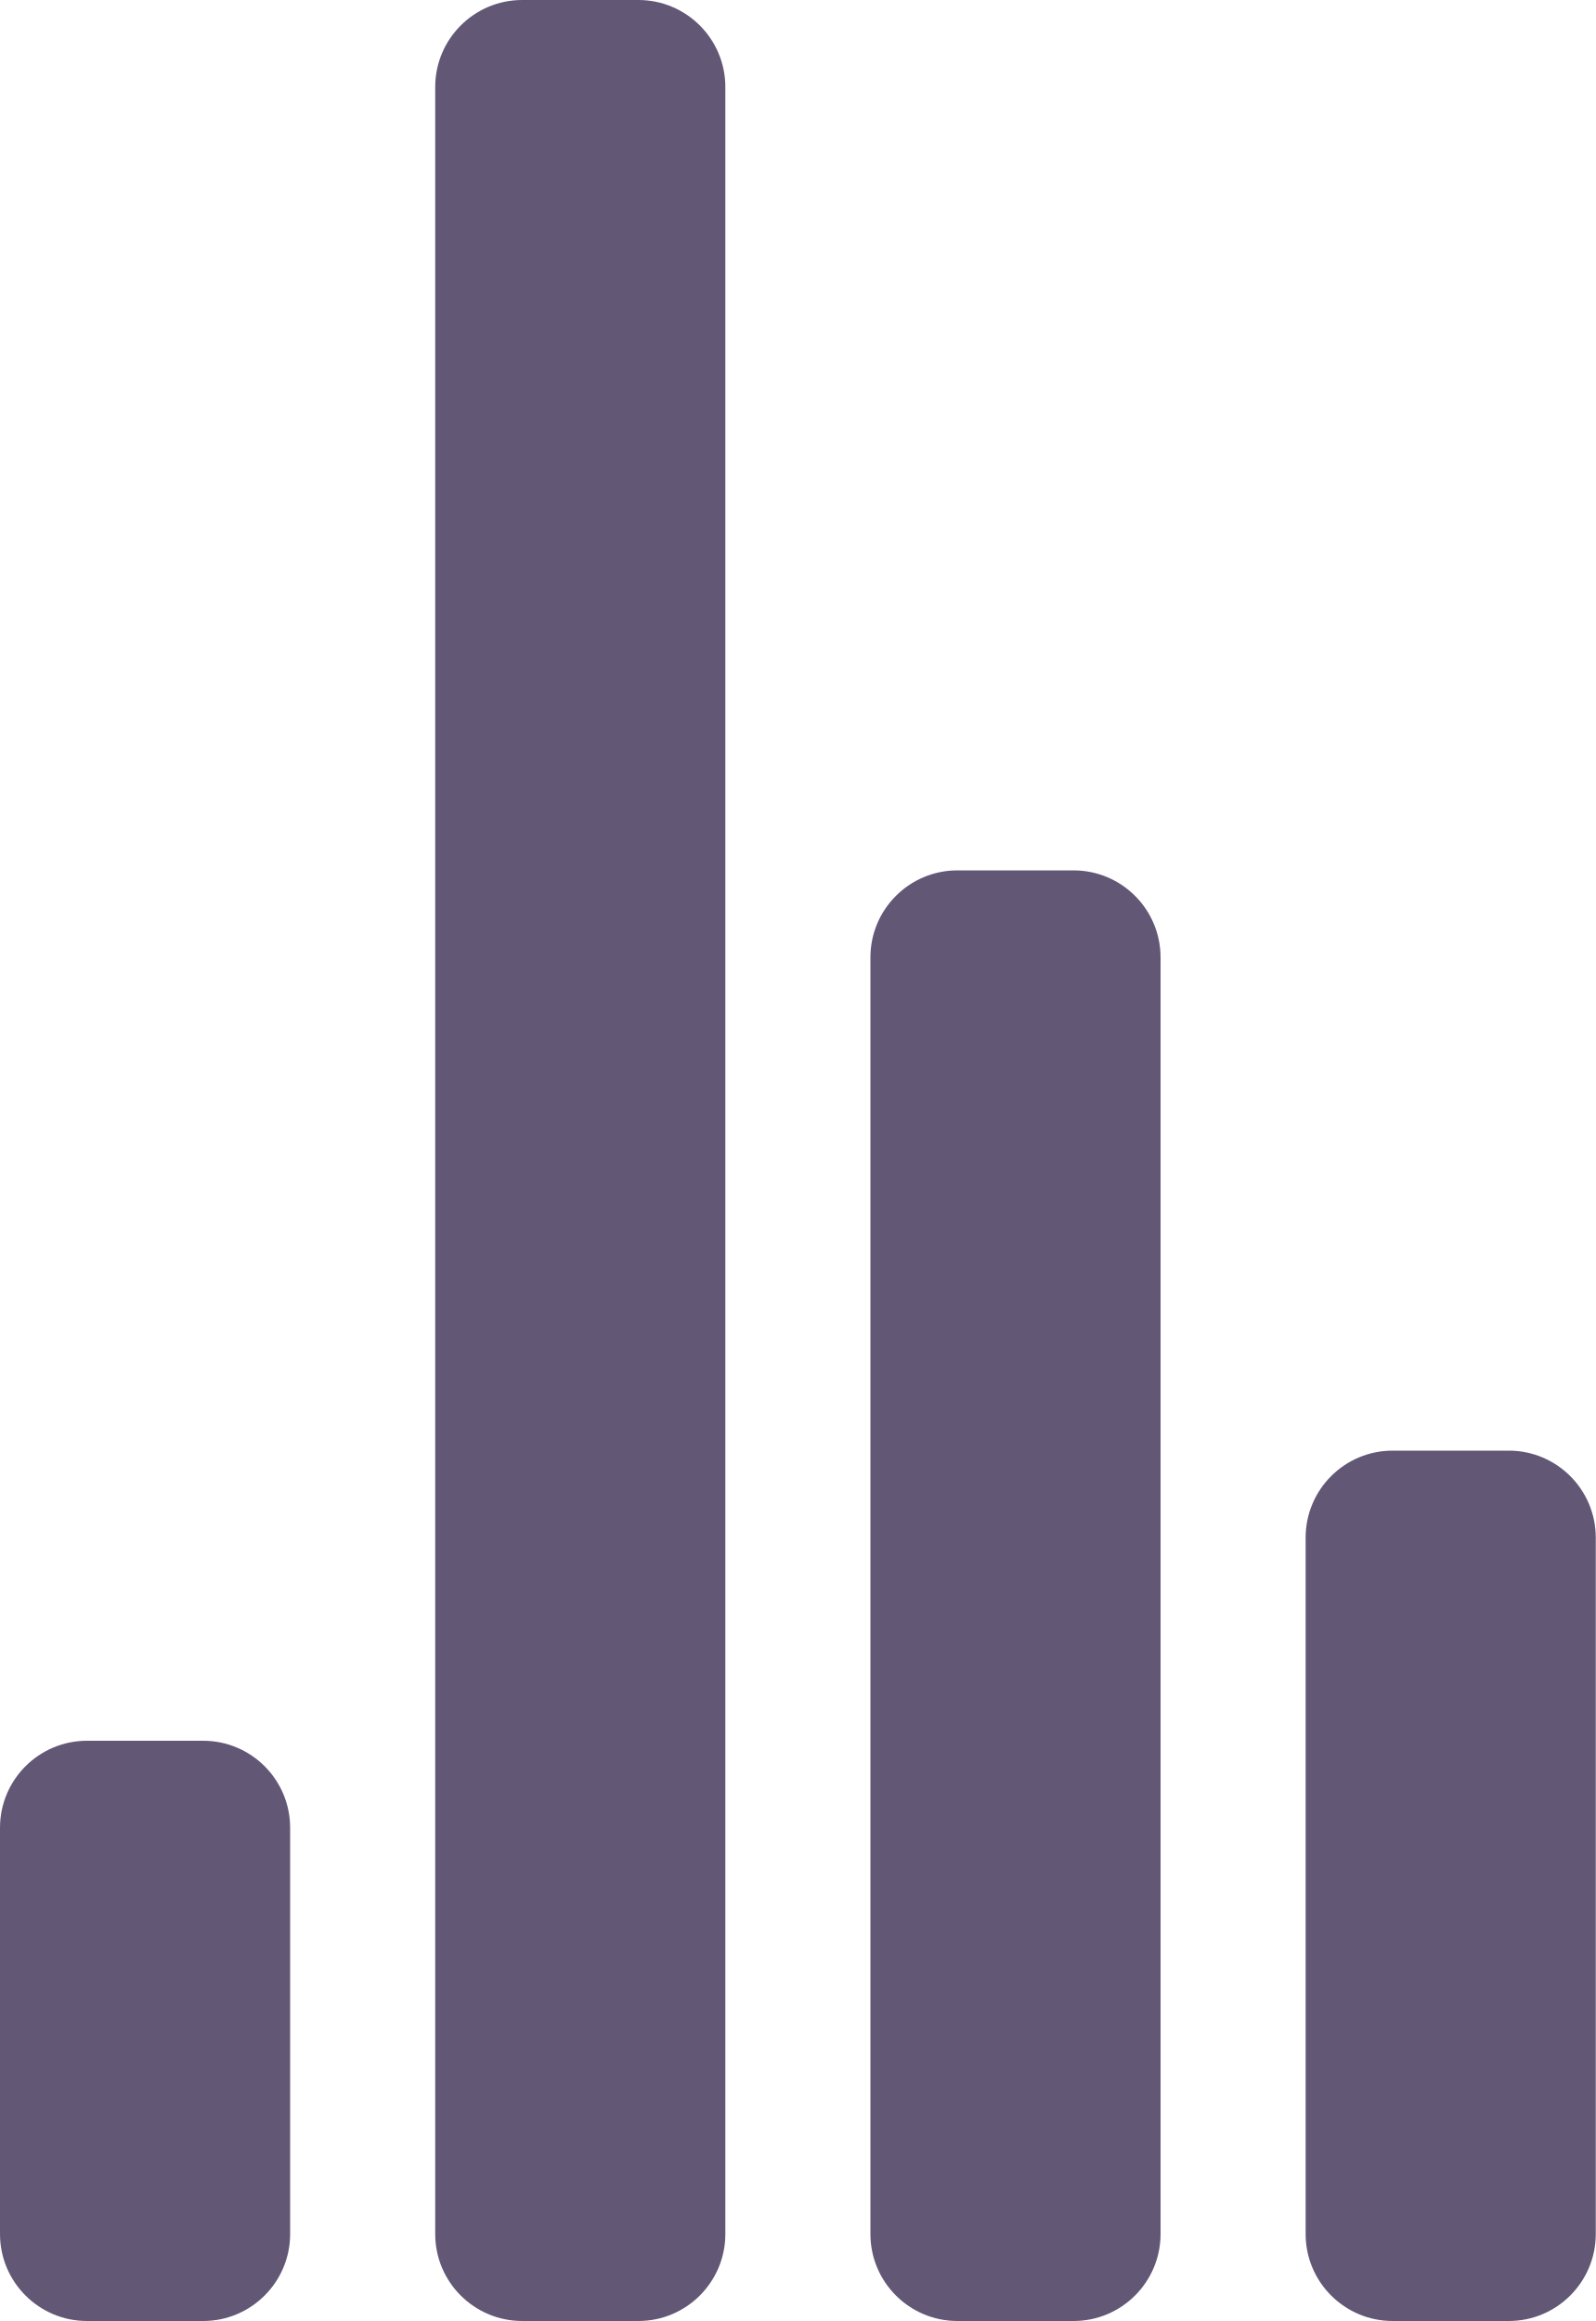
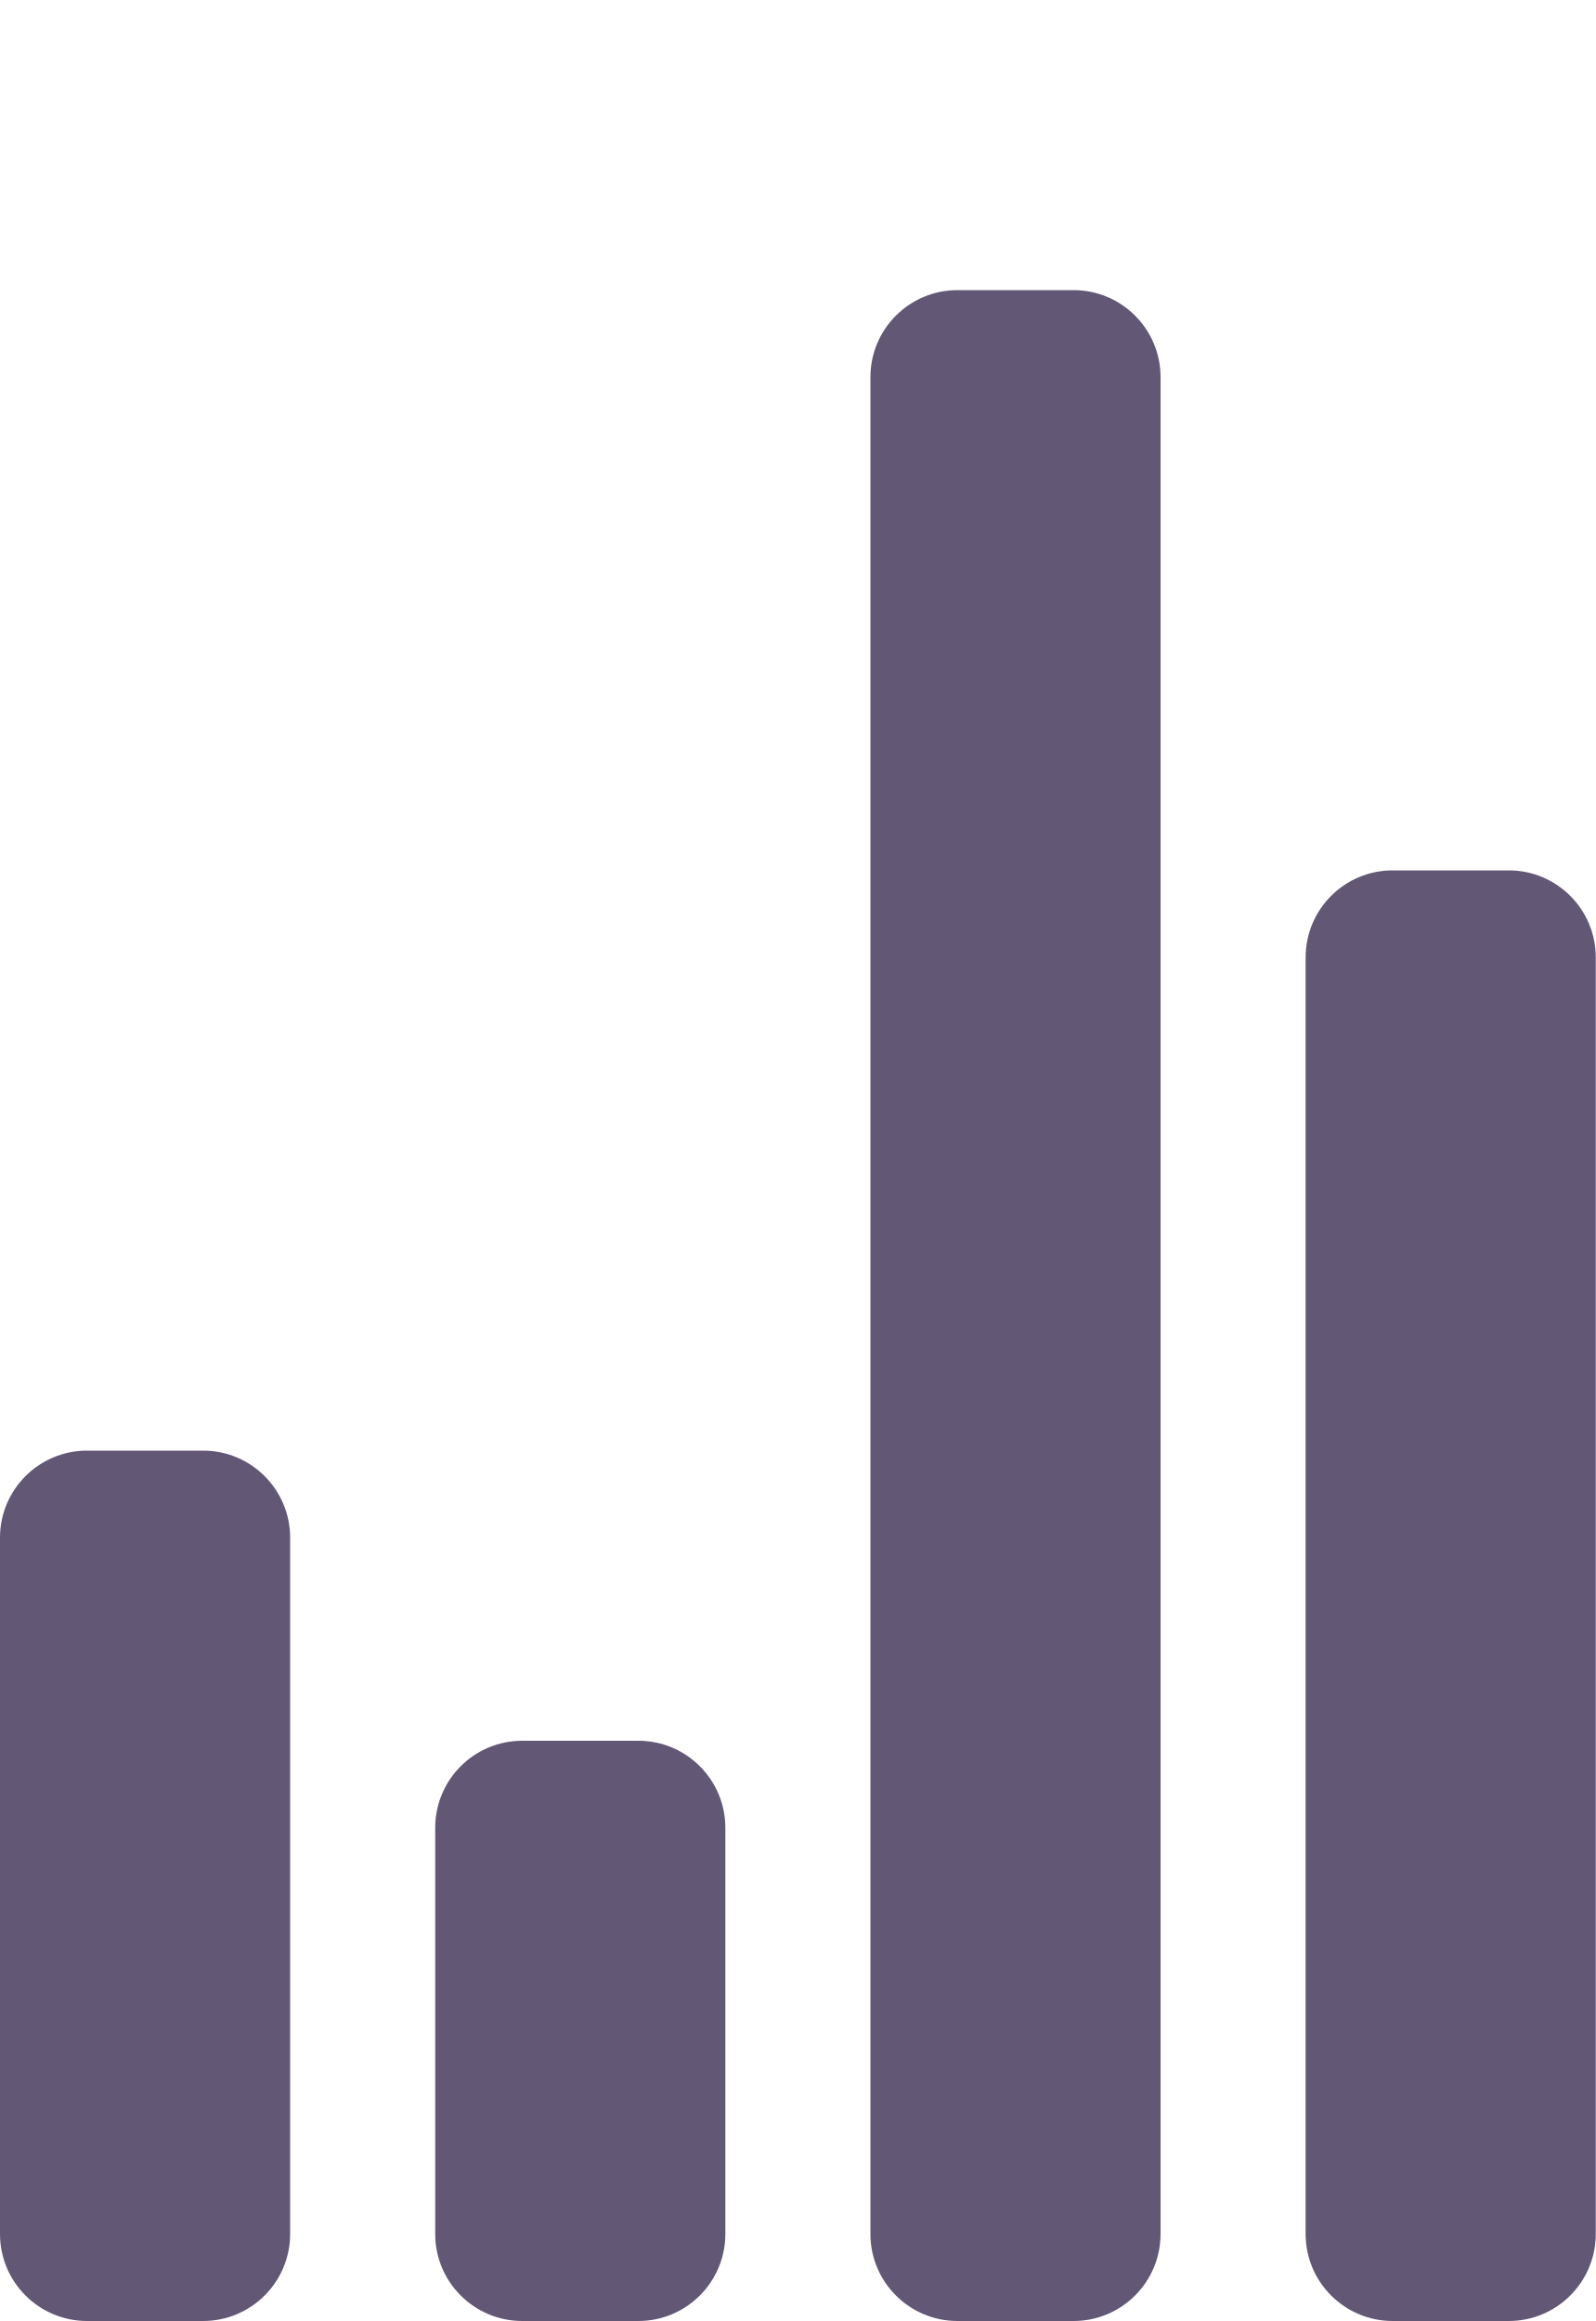
- <svg xmlns="http://www.w3.org/2000/svg" width="55" height="80" viewBox="0 0 55 80" fill="#222">
+ <svg xmlns="http://www.w3.org/2000/svg" width="55" height="80" viewBox="0 0 55 80">
  <g transform="matrix(1 0 0 -1 0 80)" fill="#635776">
-     <rect width="10" height="20" rx="3">
-       <animate attributeName="height" begin="0s" dur="4.3s" values="20;45;57;80;64;32;66;45;64;23;66;13;64;56;34;34;2;23;76;79;20" calcMode="linear" repeatCount="indefinite" />
-     </rect>
-     <rect x="15" width="10" height="80" rx="3">
-       <animate attributeName="height" begin="0s" dur="2s" values="80;55;33;5;75;23;73;33;12;14;60;80" calcMode="linear" repeatCount="indefinite" />
-     </rect>
-     <rect x="30" width="10" height="50" rx="3">
-       <animate attributeName="height" begin="0s" dur="1.4s" values="50;34;78;23;56;23;34;76;80;54;21;50" calcMode="linear" repeatCount="indefinite" />
-     </rect>
-     <rect x="45" width="10" height="30" rx="3">
-       <animate attributeName="height" begin="0s" dur="2s" values="30;45;13;80;56;72;45;76;34;23;67;30" calcMode="linear" repeatCount="indefinite" />
-     </rect>
+     <rect width="10" height="30" rx="3" />
+     <rect x="15" width="10" height="20" rx="3" />
+     <rect x="30" width="10" height="70" rx="3" />
+     <rect x="45" width="10" height="50" rx="3" />
  </g>
</svg>
